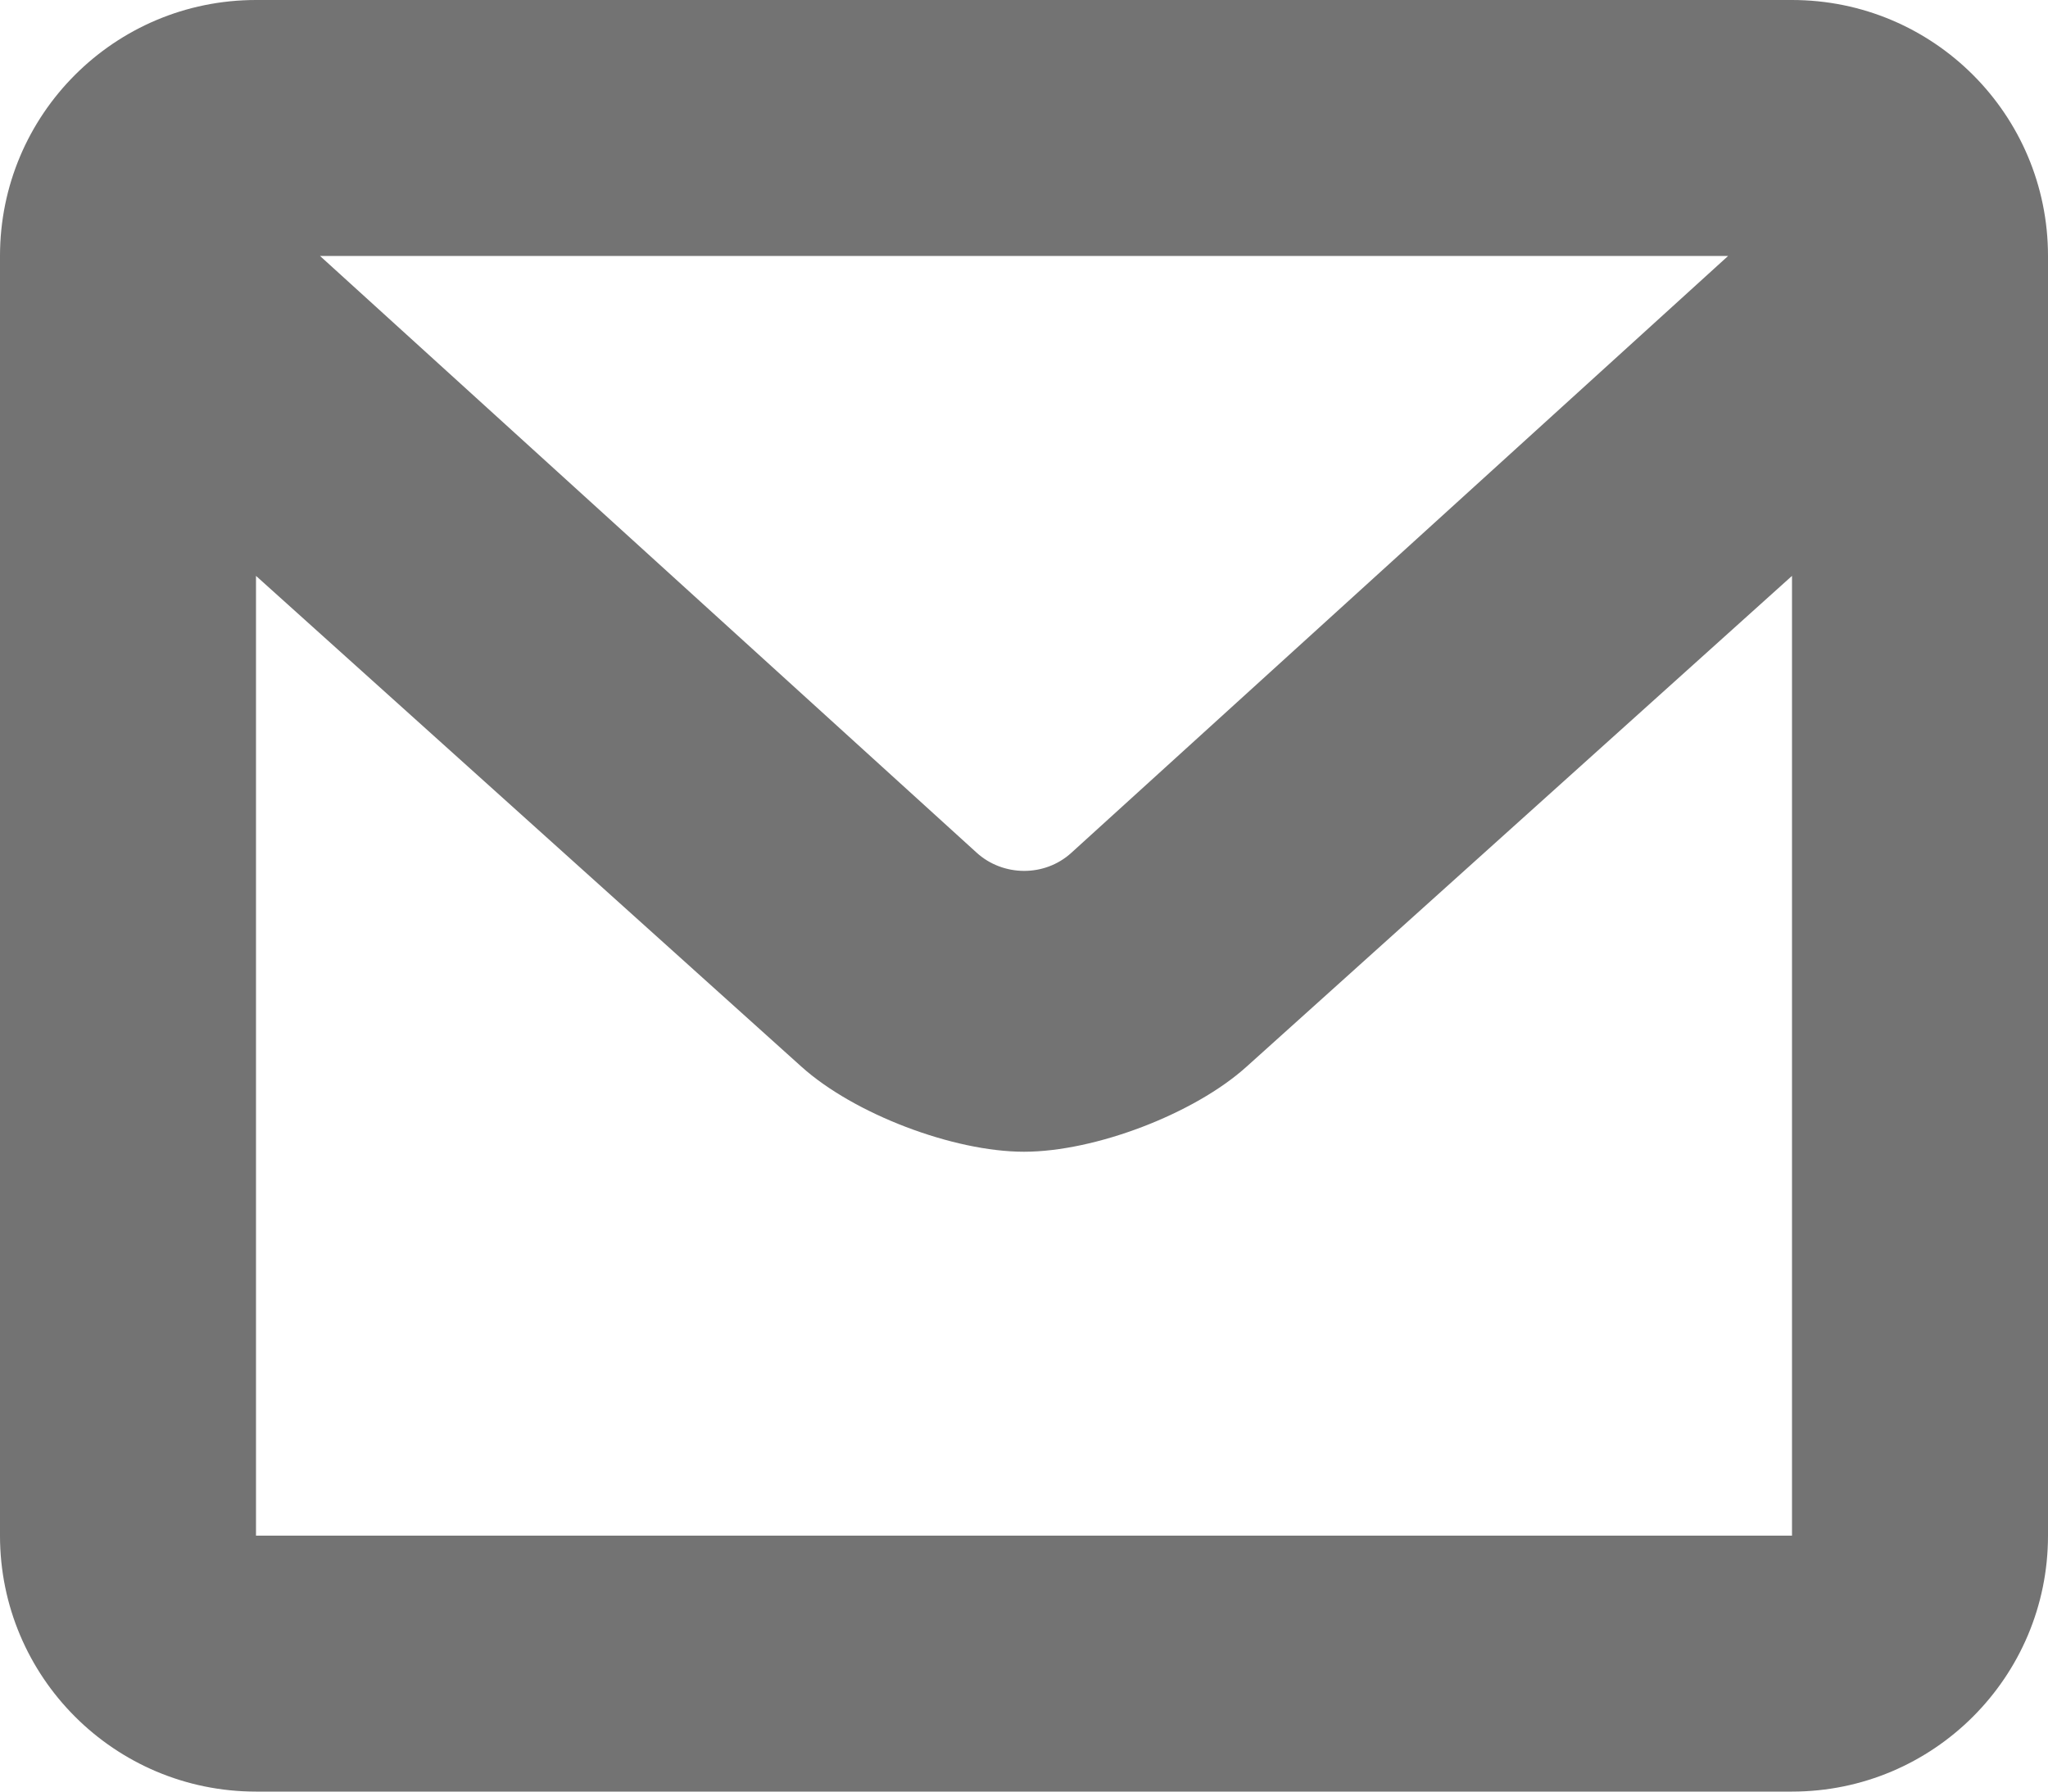
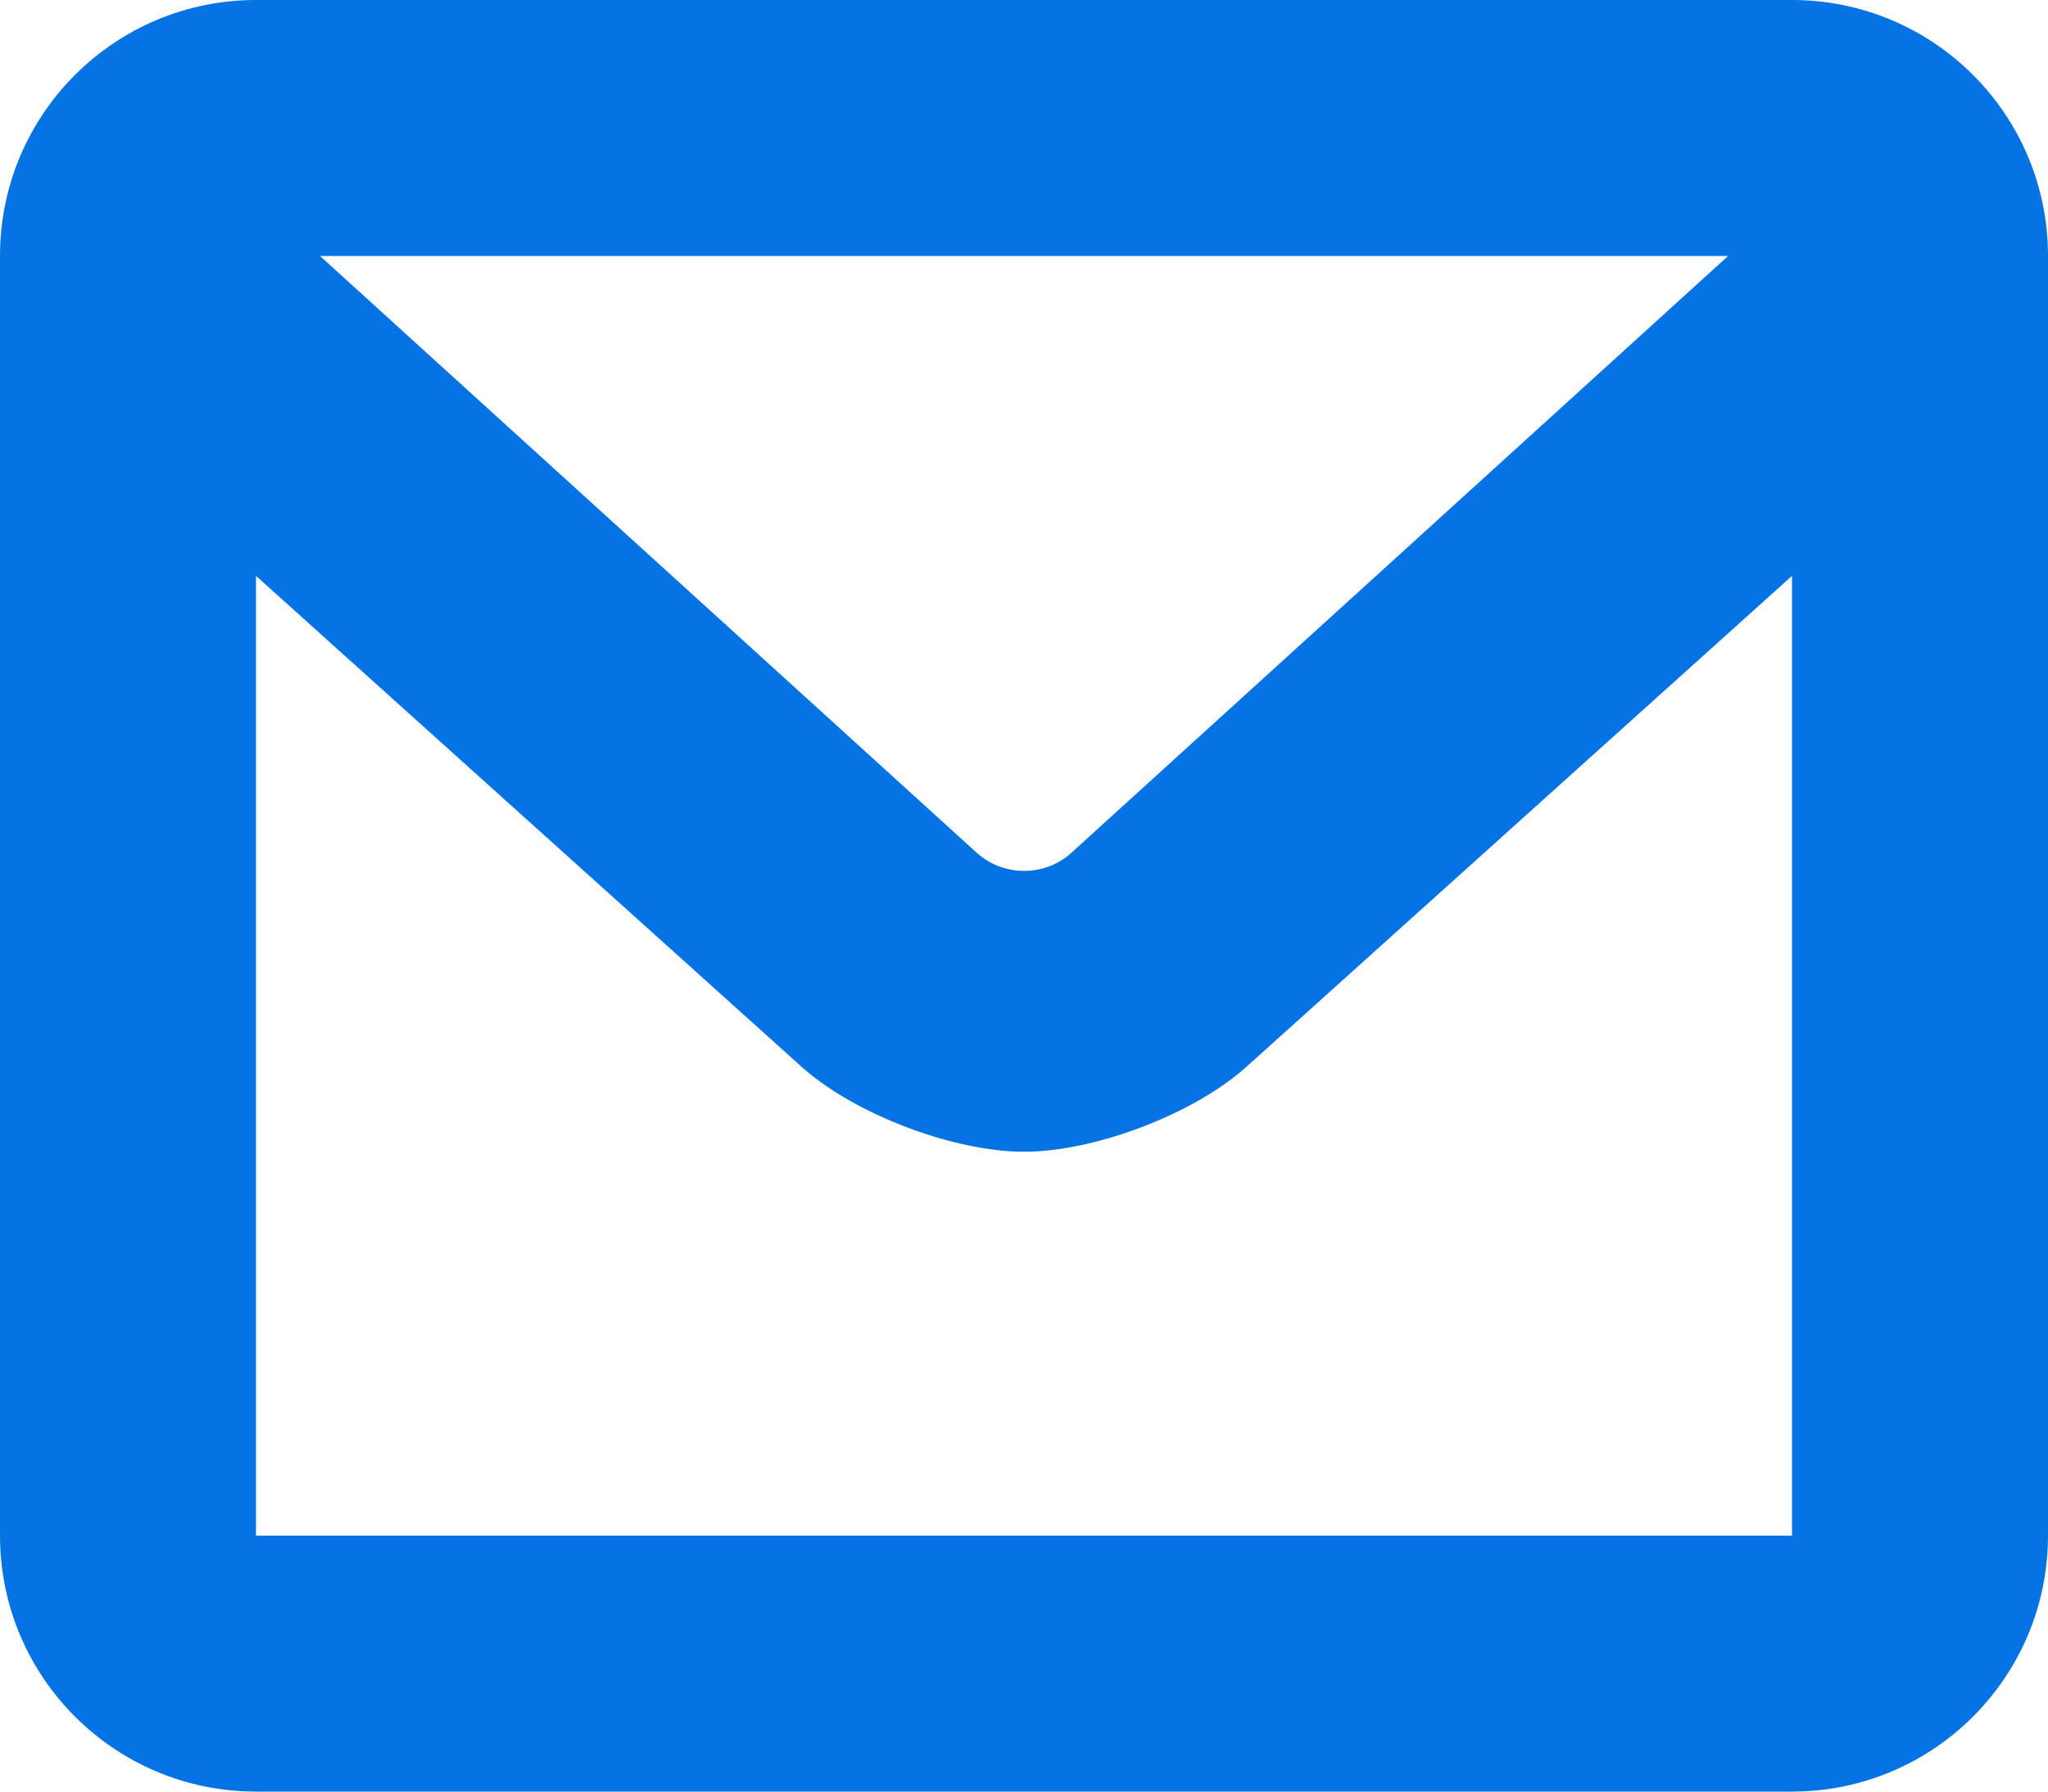
<svg xmlns="http://www.w3.org/2000/svg" height="14" viewBox="0 0 16 14" width="16">
-   <path d="m1341 148h-12c-1.105 0-2-.896-2-2v-10c0-1.105.895-2 2-2h12c1.105 0 2 .895 2 2v10c0 1.104-.895 2-2 2zm0-9.5-4.262 3.836c-.407.367-1.182.664-1.738.664-.552 0-1.328-.295-1.738-.664l-4.262-3.836v7.5h12zm-11.5-2.5 5.131 4.664c.204.185.528.192.739 0l5.131-4.664z" fill-opacity=".55" fill-rule="evenodd" transform="translate(-1327 -134)" />
+   <path d="m14 14h-12c-1.105 0-2-.896-2-2v-10c0-1.105.895-2 2-2h12c1.105 0 2 .895 2 2v10c0 1.104-.895 2-2 2zm0-9.5-4.262 3.836c-.407.367-1.182.664-1.738.664-.552 0-1.328-.295-1.738-.664l-4.262-3.836v7.5h12zm-11.5-2.5 5.131 4.664c.204.185.528.192.739 0l5.131-4.664z" fill="#0573e3" fill-rule="evenodd" />
</svg>
